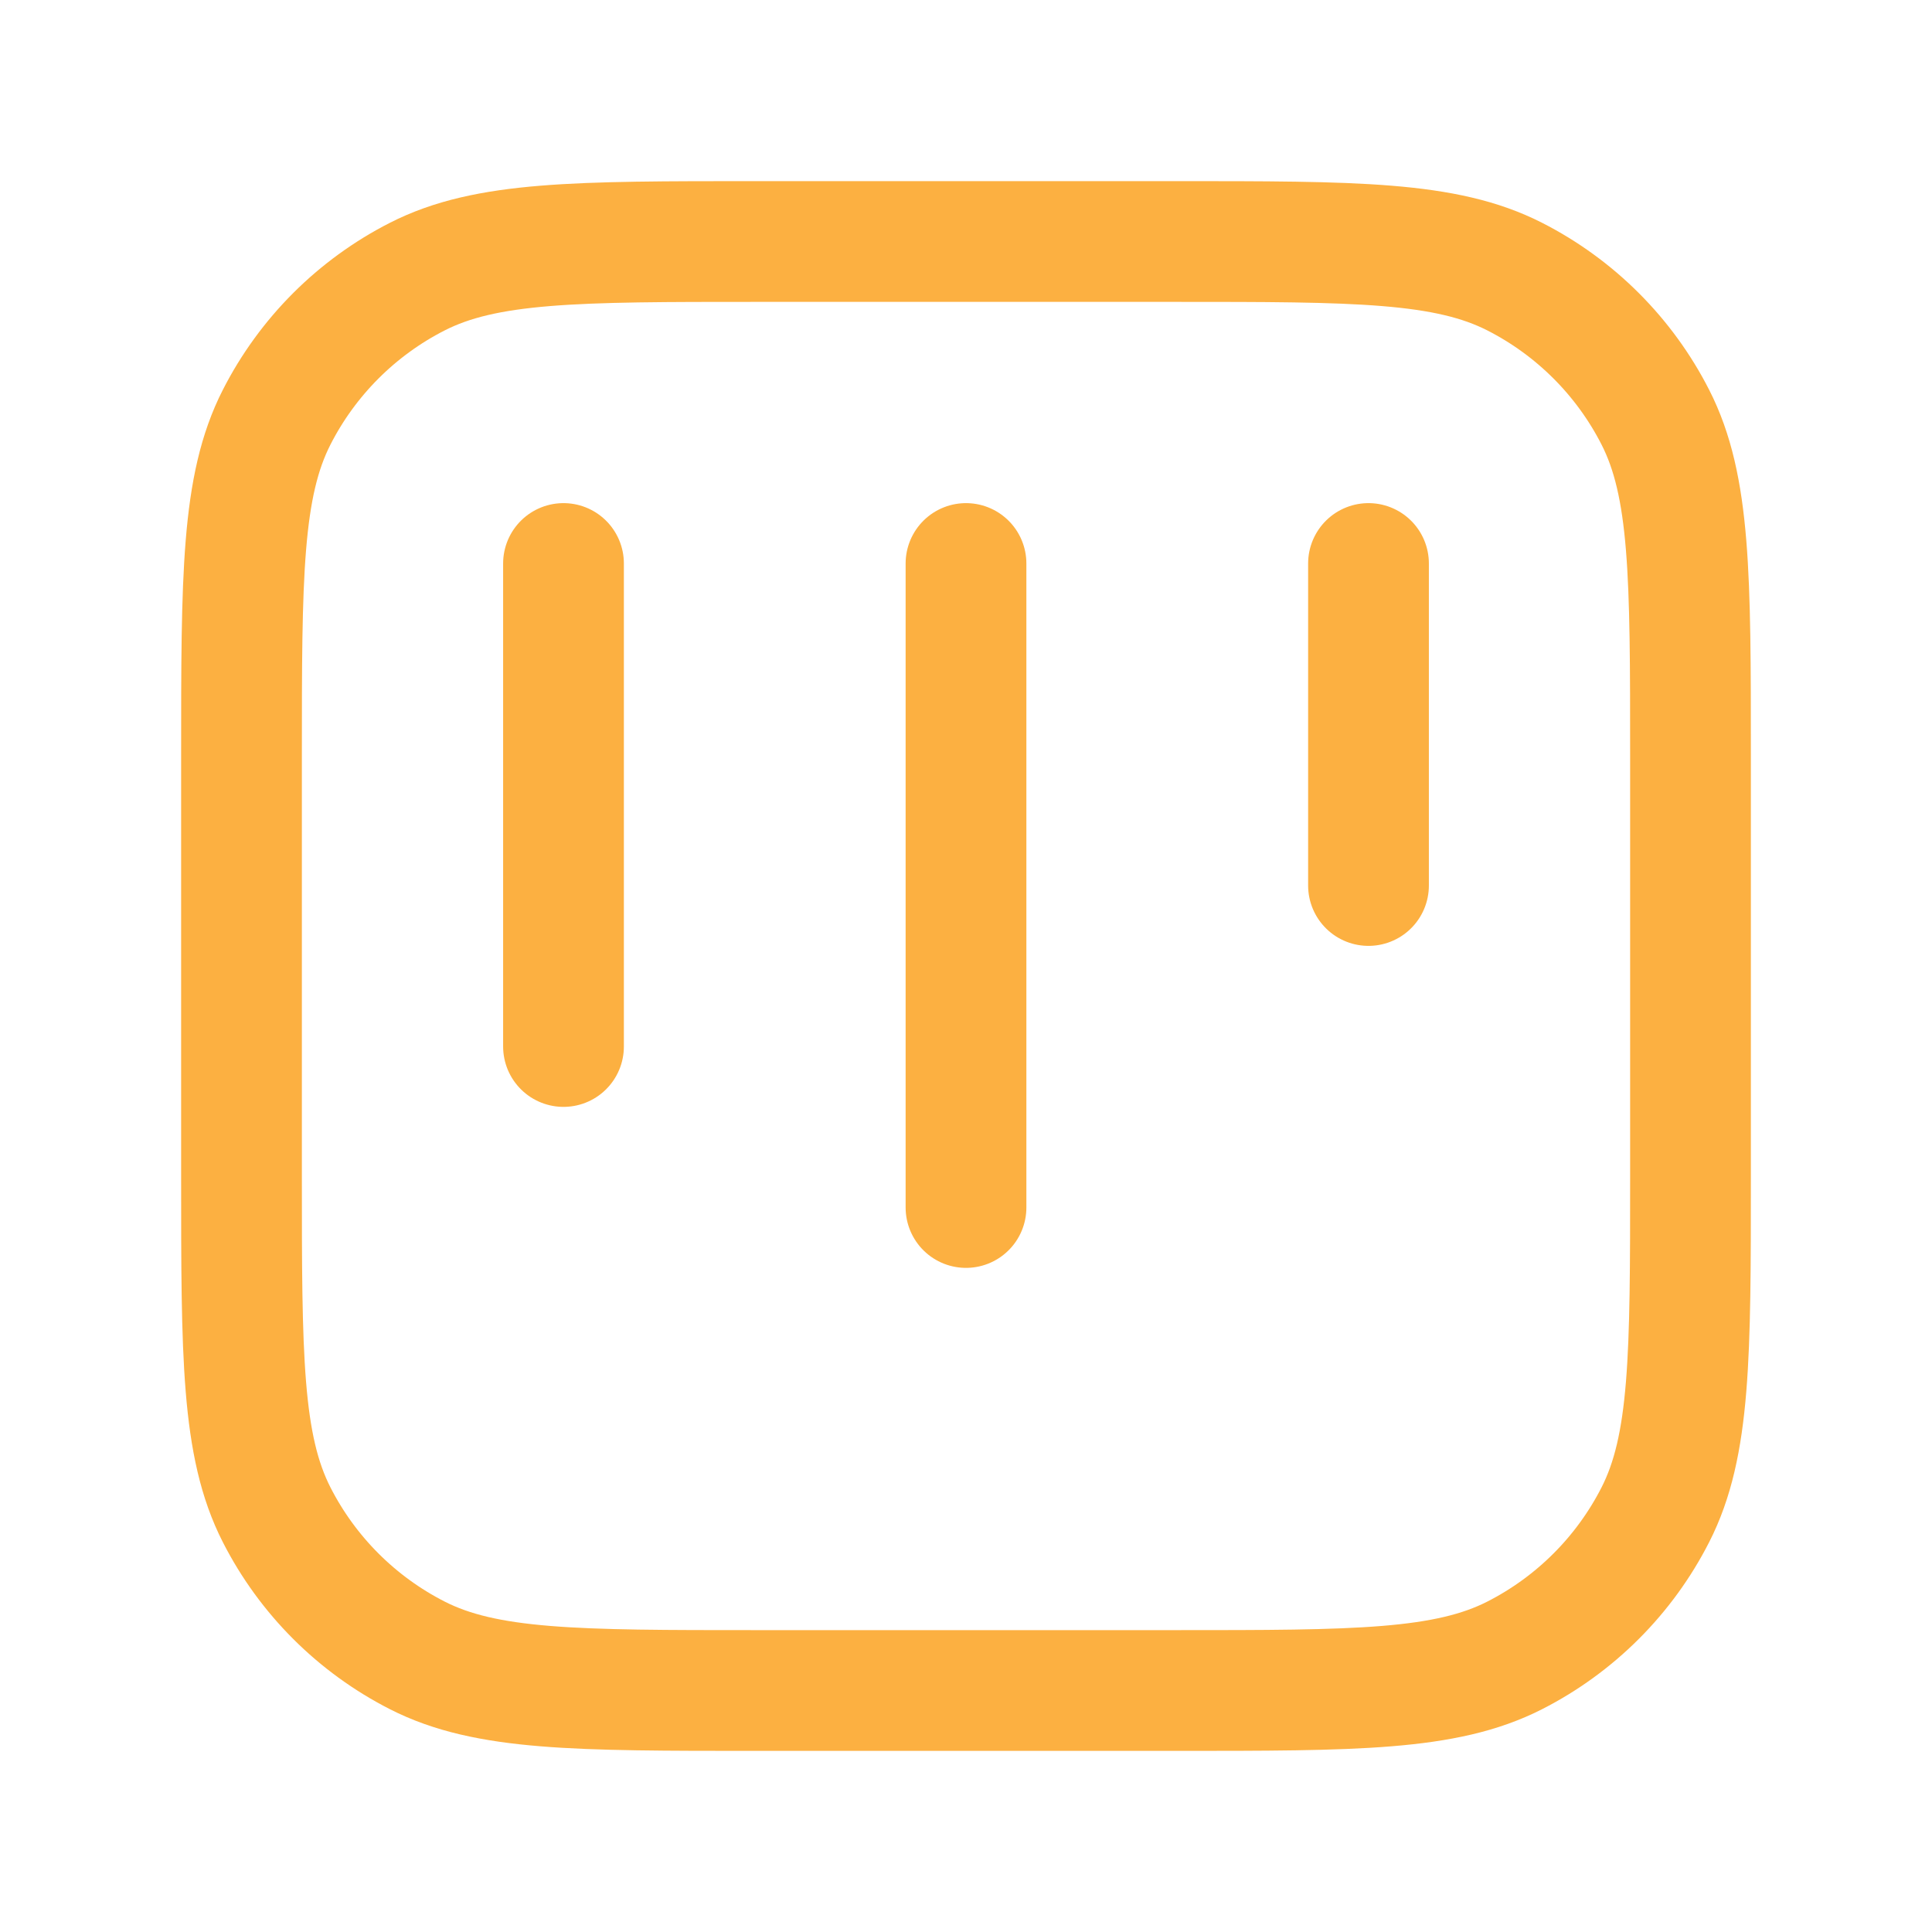
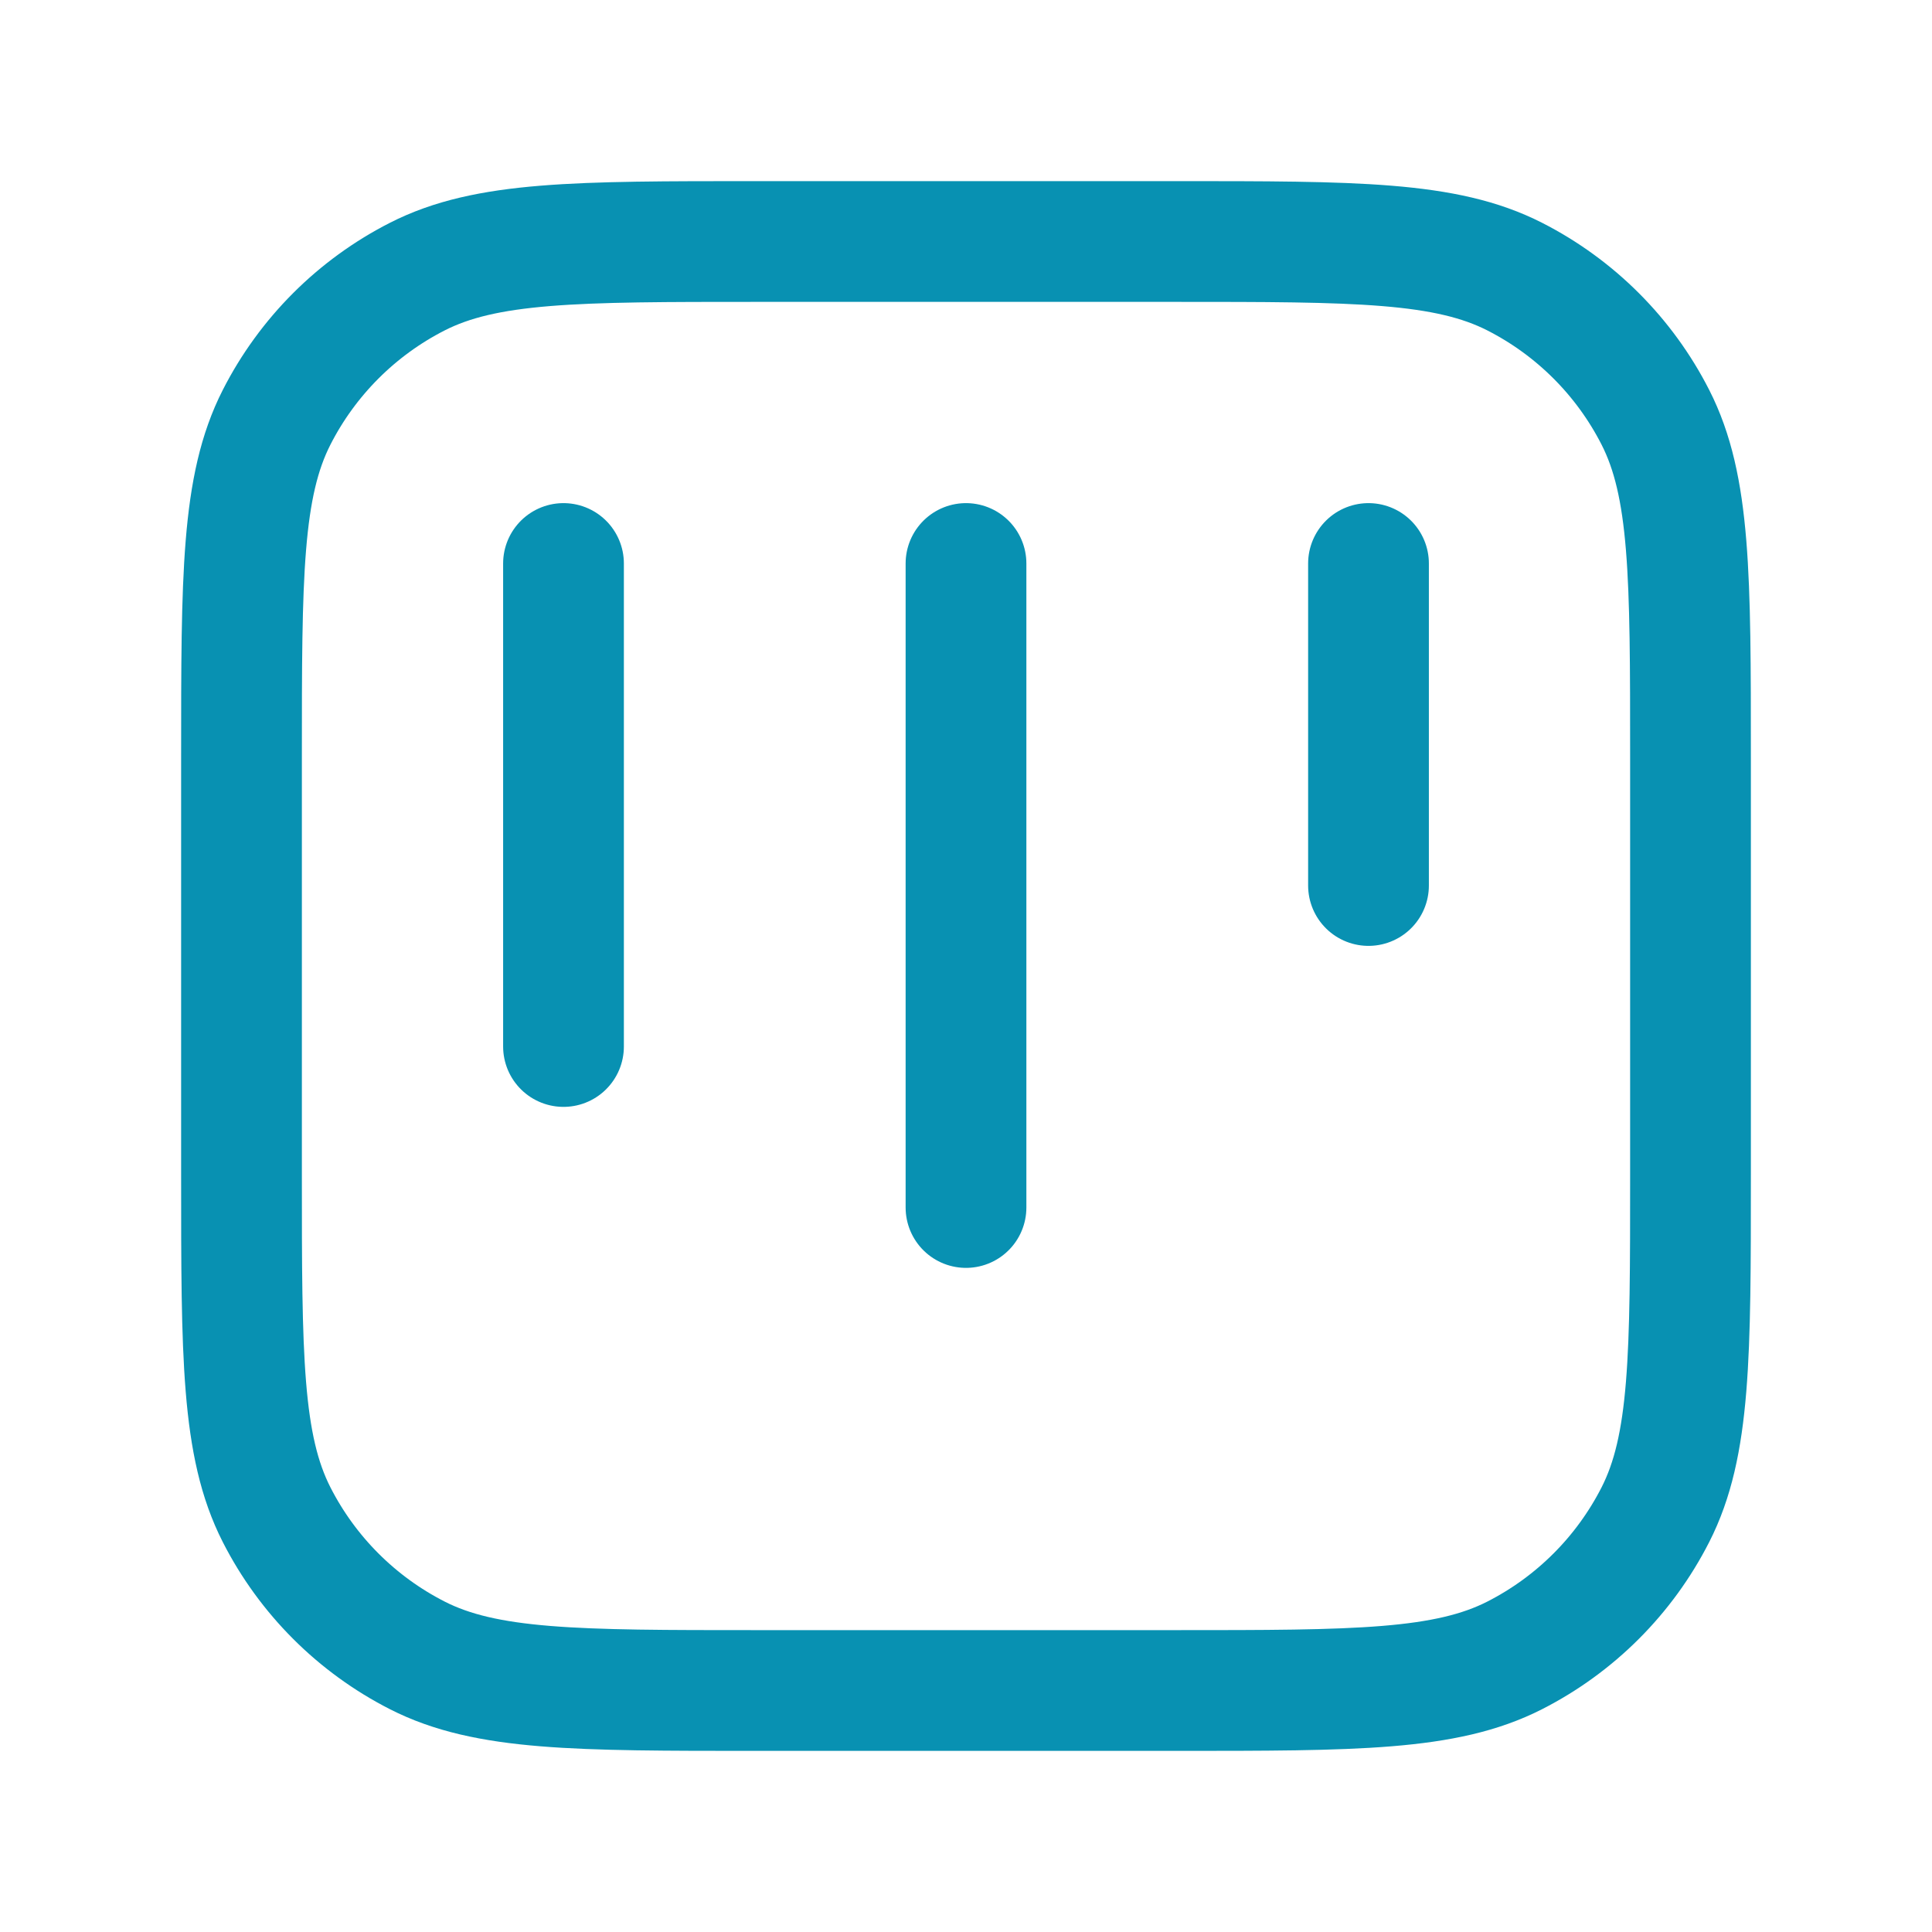
<svg xmlns="http://www.w3.org/2000/svg" width="32" height="32" viewBox="0 0 24 24">
-   <path fill="none" stroke="#fcb041" stroke-linecap="round" stroke-linejoin="round" stroke-width="1.5" d="M3 9.4c0-2.24 0-3.36.436-4.216a4 4 0 0 1 1.748-1.748C6.04 3 7.16 3 9.4 3h5.2c2.24 0 3.36 0 4.216.436a4 4 0 0 1 1.748 1.748C21 6.04 21 7.16 21 9.4v5.2c0 2.24 0 3.36-.436 4.216a4 4 0 0 1-1.748 1.748C17.96 21 16.84 21 14.6 21H9.4c-2.24 0-3.36 0-4.216-.436a4 4 0 0 1-1.748-1.748C3 17.96 3 16.84 3 14.6zM17 7v4m-5-4v8M7 7v6" />
+   <path fill="none" stroke="#0891b2" stroke-linecap="round" stroke-linejoin="round" stroke-width="1.5" d="M3 9.4c0-2.24 0-3.36.436-4.216a4 4 0 0 1 1.748-1.748C6.04 3 7.16 3 9.4 3h5.2c2.24 0 3.36 0 4.216.436a4 4 0 0 1 1.748 1.748C21 6.04 21 7.16 21 9.4v5.2c0 2.24 0 3.36-.436 4.216a4 4 0 0 1-1.748 1.748C17.96 21 16.84 21 14.6 21H9.4c-2.24 0-3.36 0-4.216-.436a4 4 0 0 1-1.748-1.748C3 17.96 3 16.84 3 14.6zM17 7v4m-5-4v8M7 7v6" />
</svg>
